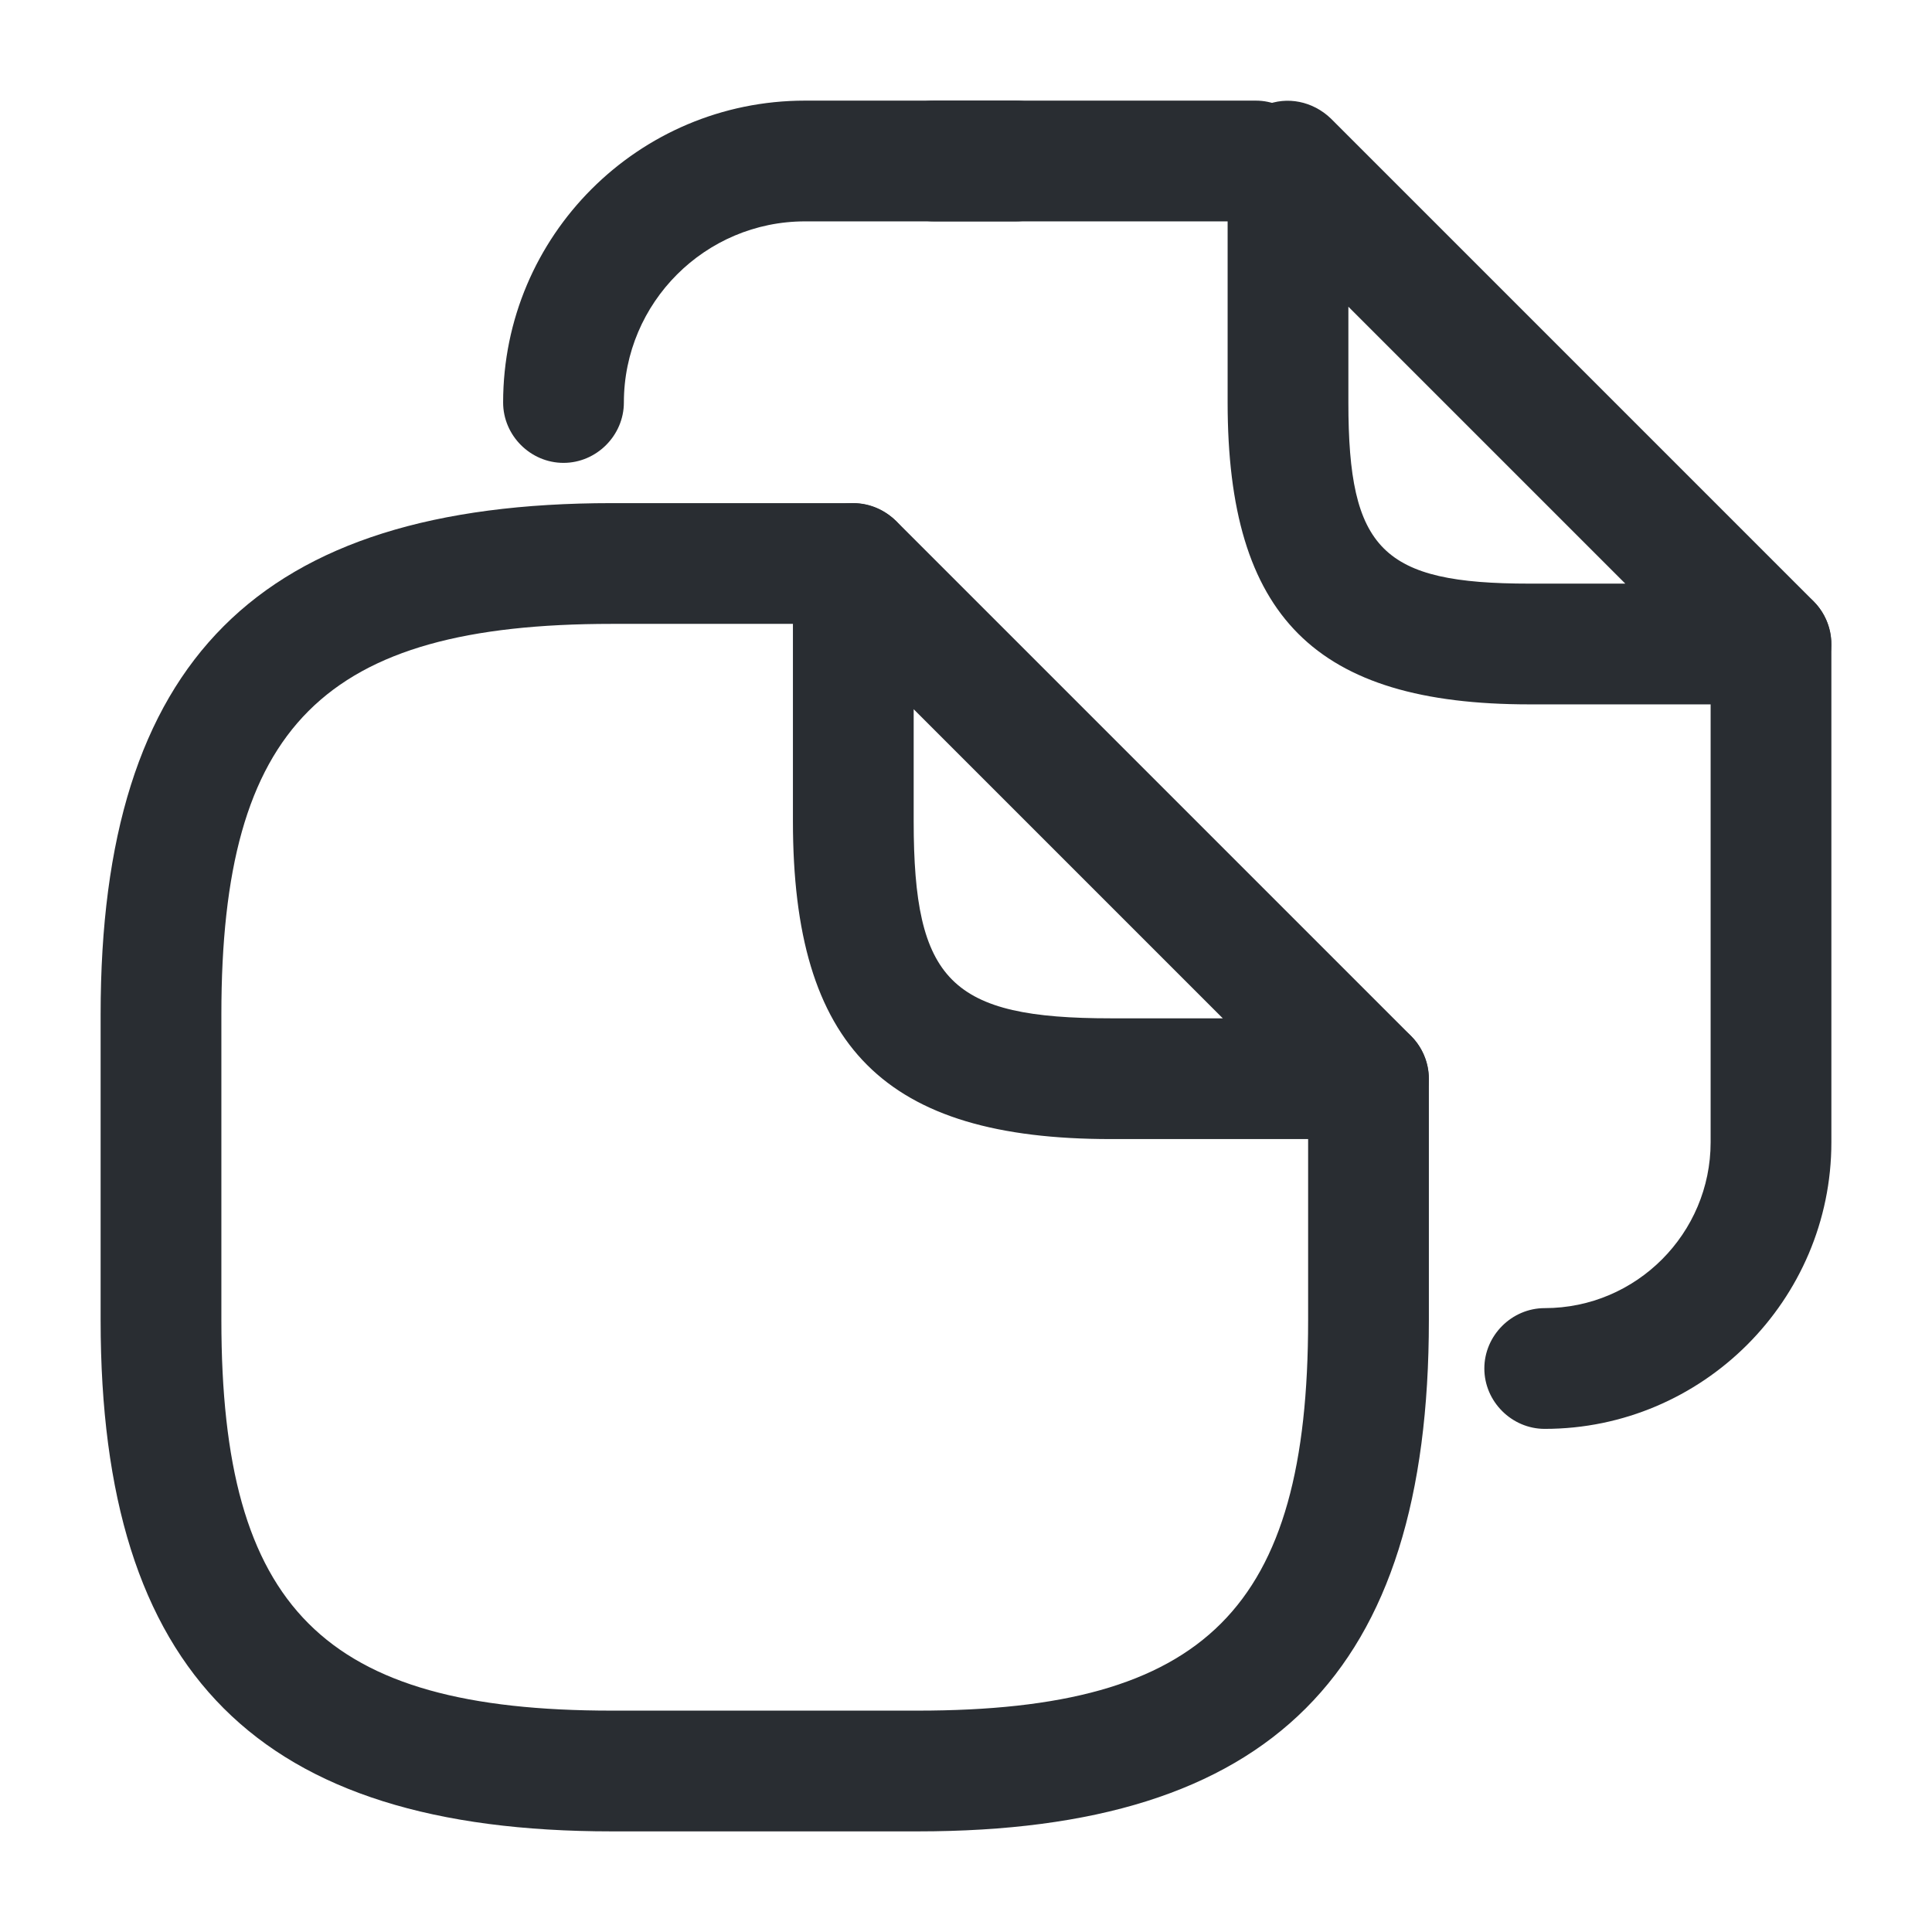
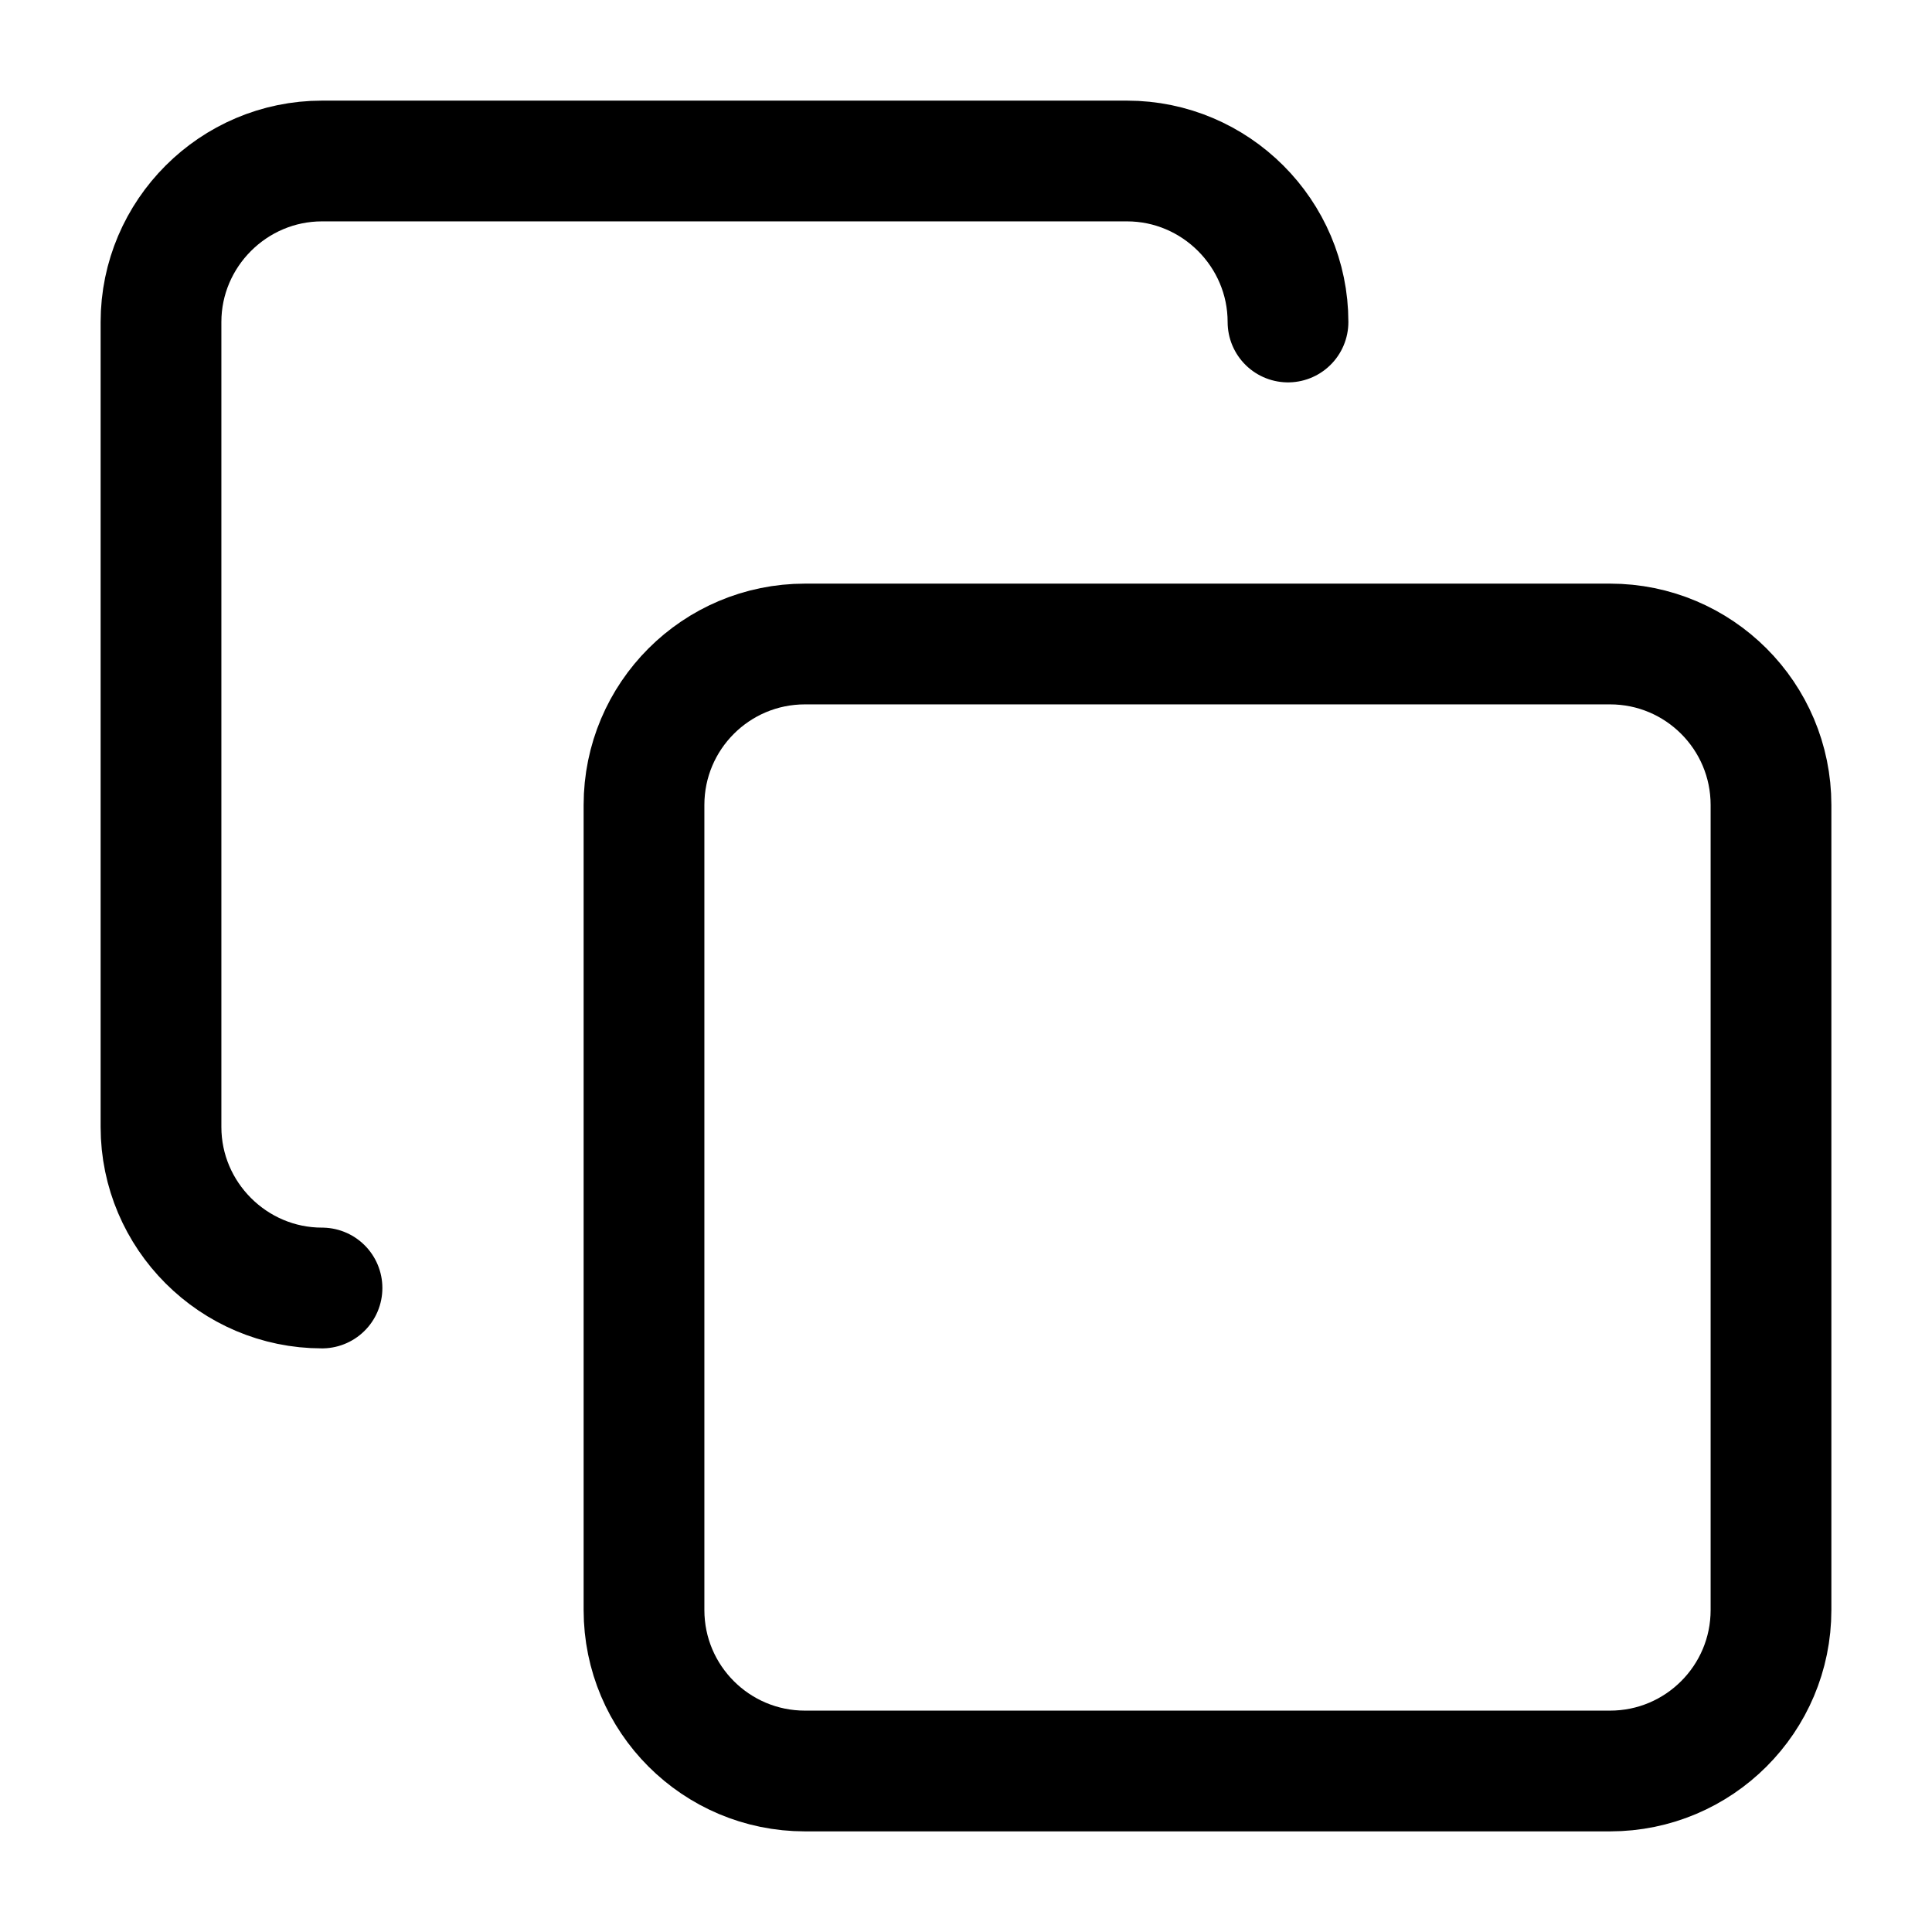
- <svg xmlns="http://www.w3.org/2000/svg" width="24" height="24" viewBox="0 0 24 24" fill="none">
-   <path d="M11.4 22.75H7.6C3.21 22.75 1.25 20.79 1.25 16.4V12.6C1.25 8.21 3.21 6.25 7.6 6.25H10.6C11.01 6.25 11.35 6.59 11.35 7C11.35 7.41 11.01 7.75 10.6 7.75H7.6C4.02 7.75 2.75 9.02 2.75 12.6V16.4C2.75 19.98 4.02 21.25 7.6 21.25H11.4C14.98 21.25 16.25 19.98 16.25 16.4V13.4C16.25 12.99 16.59 12.65 17 12.65C17.41 12.65 17.75 12.99 17.75 13.4V16.4C17.75 20.79 15.79 22.75 11.4 22.75Z" fill="#292D32" />
-   <path d="M17 14.15H13.8C10.99 14.15 9.85 13.01 9.85 10.2V7C9.85 6.7 10.03 6.42 10.31 6.31C10.59 6.19 10.91 6.26 11.13 6.47L17.53 12.87C17.74 13.08 17.81 13.41 17.69 13.69C17.58 13.97 17.3 14.15 17 14.15ZM11.35 8.81V10.2C11.35 12.19 11.81 12.65 13.8 12.65H15.19L11.35 8.81Z" fill="#292D32" />
-   <path d="M15.6 2.75H11.6C11.19 2.75 10.85 2.41 10.85 2C10.85 1.59 11.19 1.25 11.6 1.25H15.6C16.01 1.25 16.35 1.59 16.35 2C16.35 2.41 16.01 2.75 15.6 2.75Z" fill="#292D32" />
-   <path d="M7 5.75C6.59 5.75 6.25 5.41 6.25 5C6.25 2.93 7.93 1.25 10 1.25H12.62C13.03 1.25 13.37 1.59 13.37 2C13.37 2.41 13.03 2.75 12.62 2.75H10C8.76 2.75 7.75 3.76 7.75 5C7.75 5.41 7.41 5.75 7 5.75Z" fill="#292D32" />
-   <path d="M19.189 17.75C18.779 17.75 18.439 17.41 18.439 17C18.439 16.59 18.779 16.25 19.189 16.25C20.329 16.25 21.25 15.32 21.25 14.19V8C21.25 7.59 21.59 7.25 22 7.25C22.41 7.25 22.75 7.59 22.75 8V14.19C22.75 16.15 21.149 17.75 19.189 17.75Z" fill="#292D32" />
-   <path d="M22 8.75H19C16.34 8.75 15.25 7.66 15.25 5V2C15.25 1.7 15.43 1.42 15.71 1.31C15.99 1.19 16.31 1.26 16.53 1.47L22.53 7.47C22.74 7.68 22.81 8.01 22.69 8.29C22.58 8.57 22.3 8.75 22 8.75ZM16.75 3.81V5C16.75 6.83 17.17 7.25 19 7.25H20.19L16.75 3.81Z" fill="#292D32" />
+ <svg xmlns="http://www.w3.org/2000/svg" width="24" height="24" viewBox="0 0 24 24" fill="none" stroke="currentColor" stroke-width="1.5" stroke-linecap="round" stroke-linejoin="round" class="lucide lucide-copy-icon lucide-copy">
+   <rect width="14" height="14" x="8" y="8" rx="2" ry="2" />
+   <path d="M4 16c-1.1 0-2-.9-2-2V4c0-1.1.9-2 2-2h10c1.1 0 2 .9 2 2" />
</svg>
